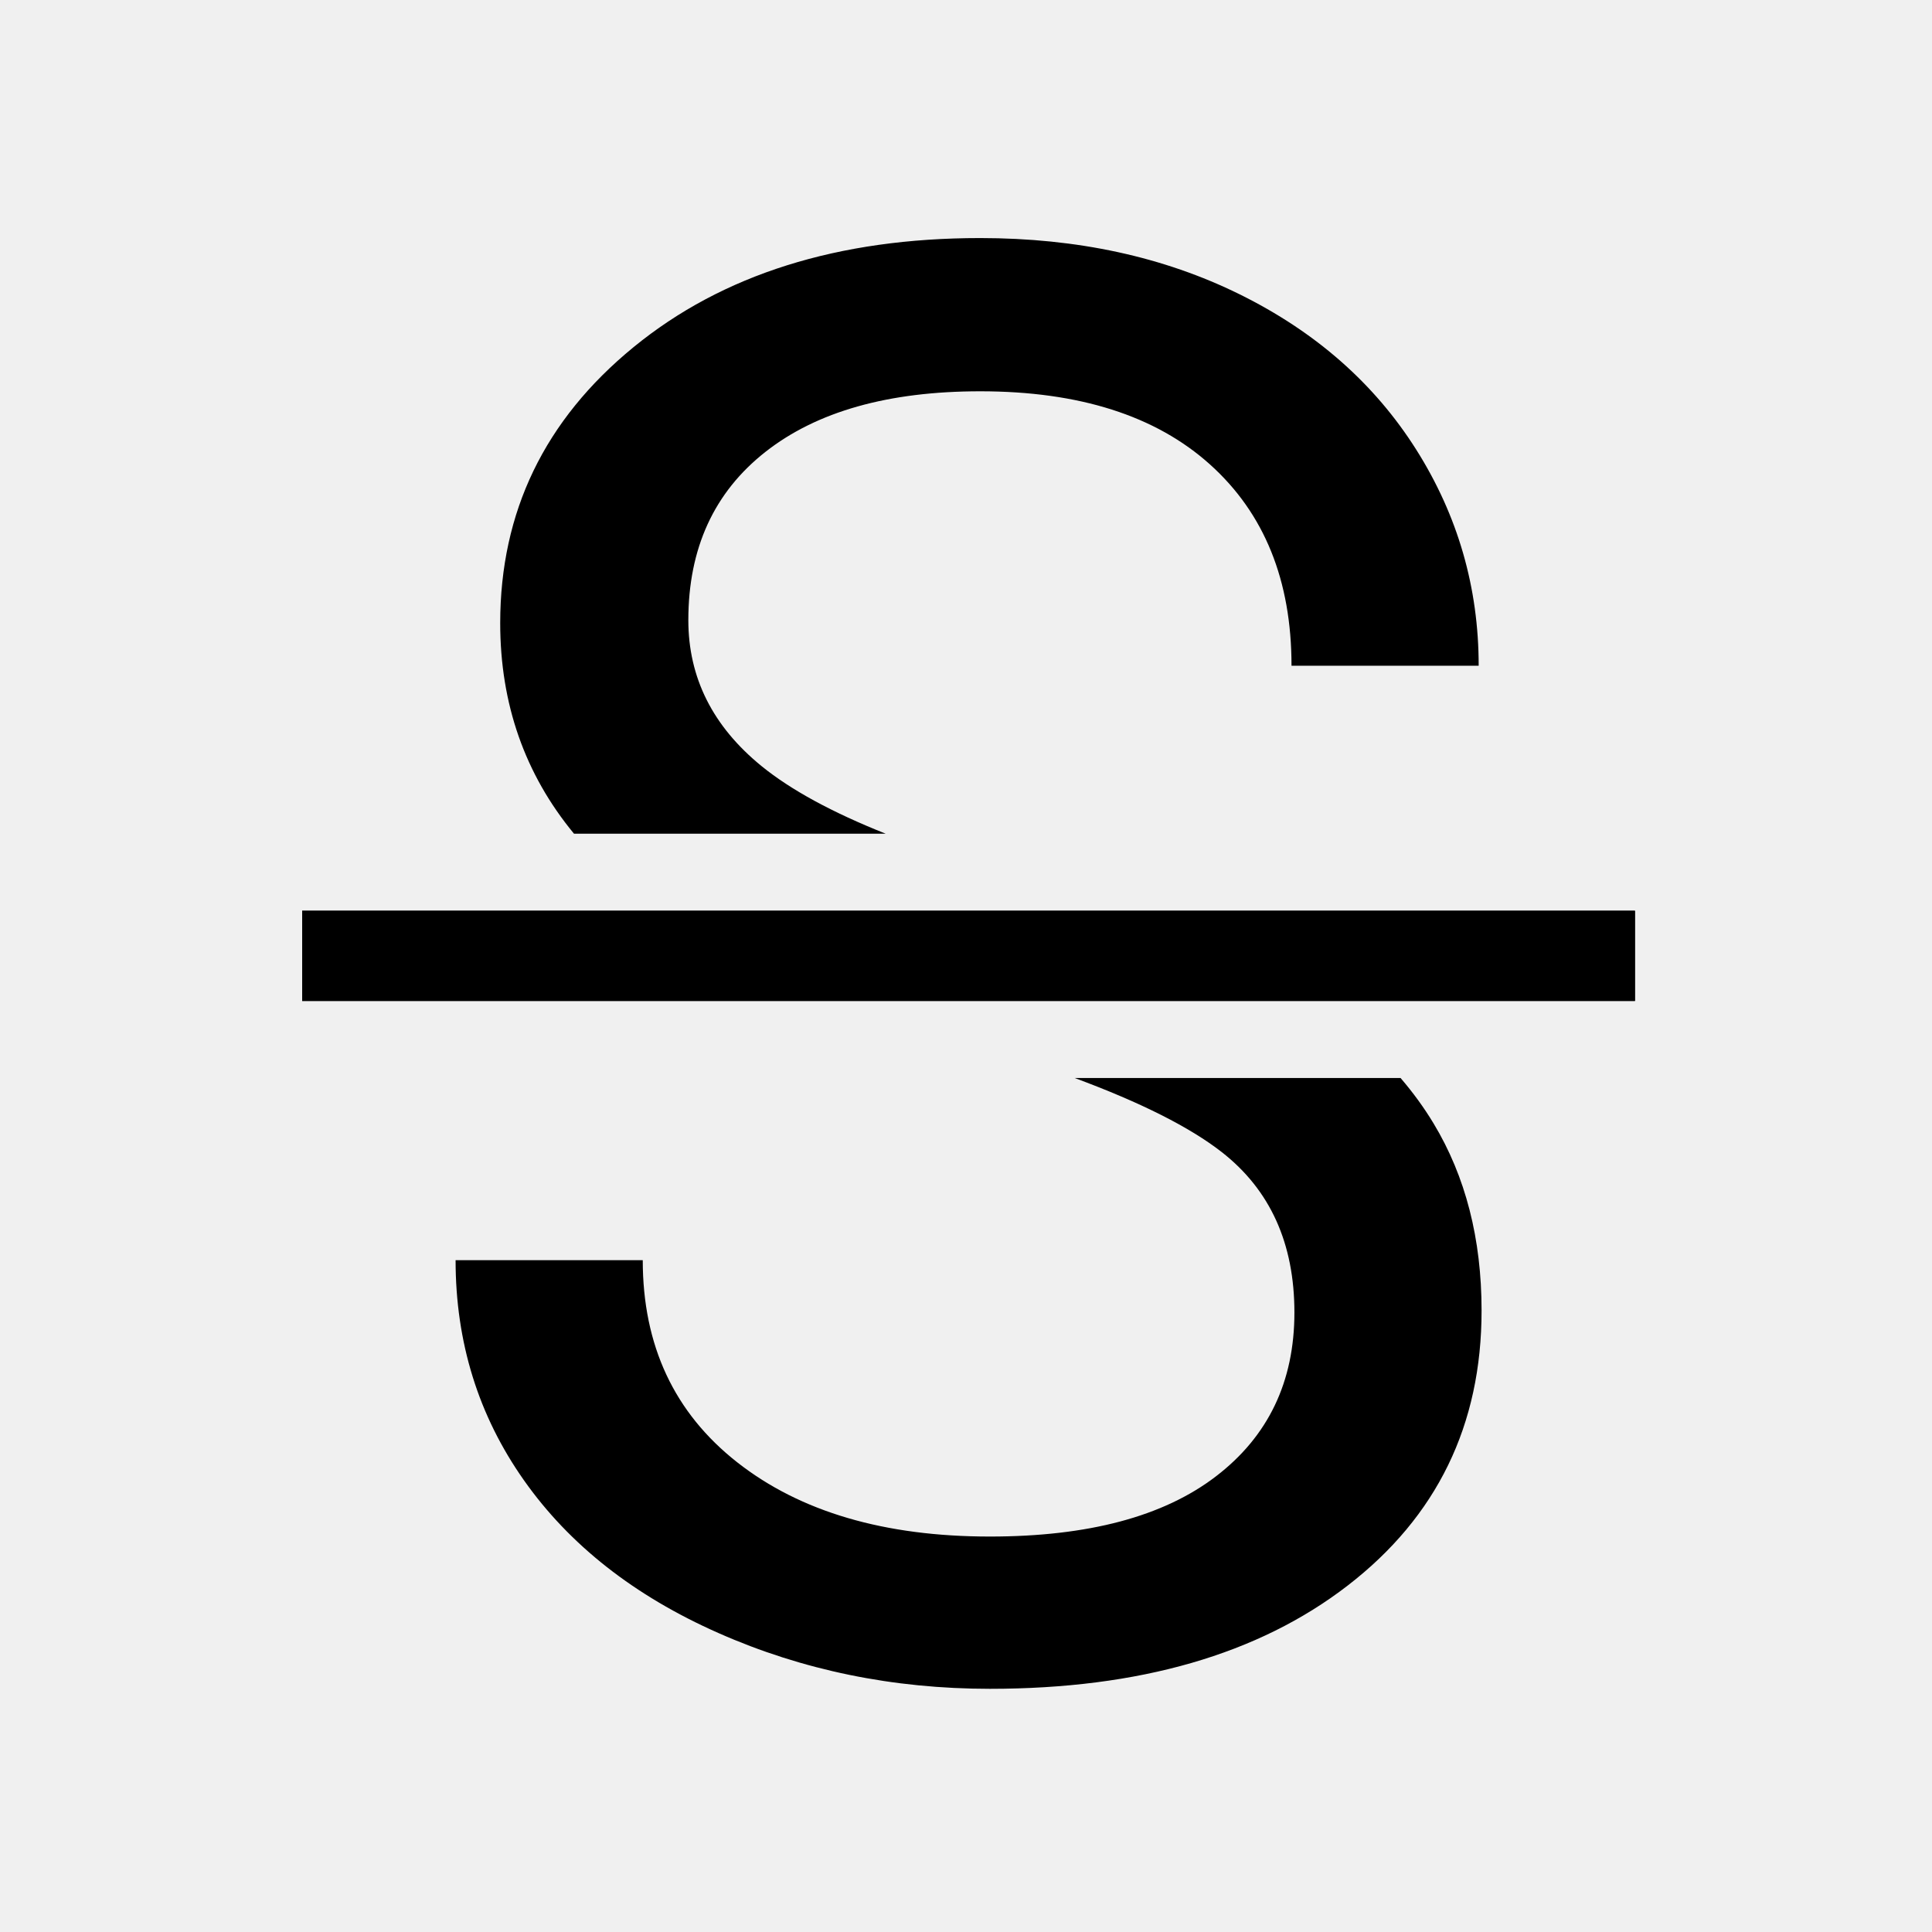
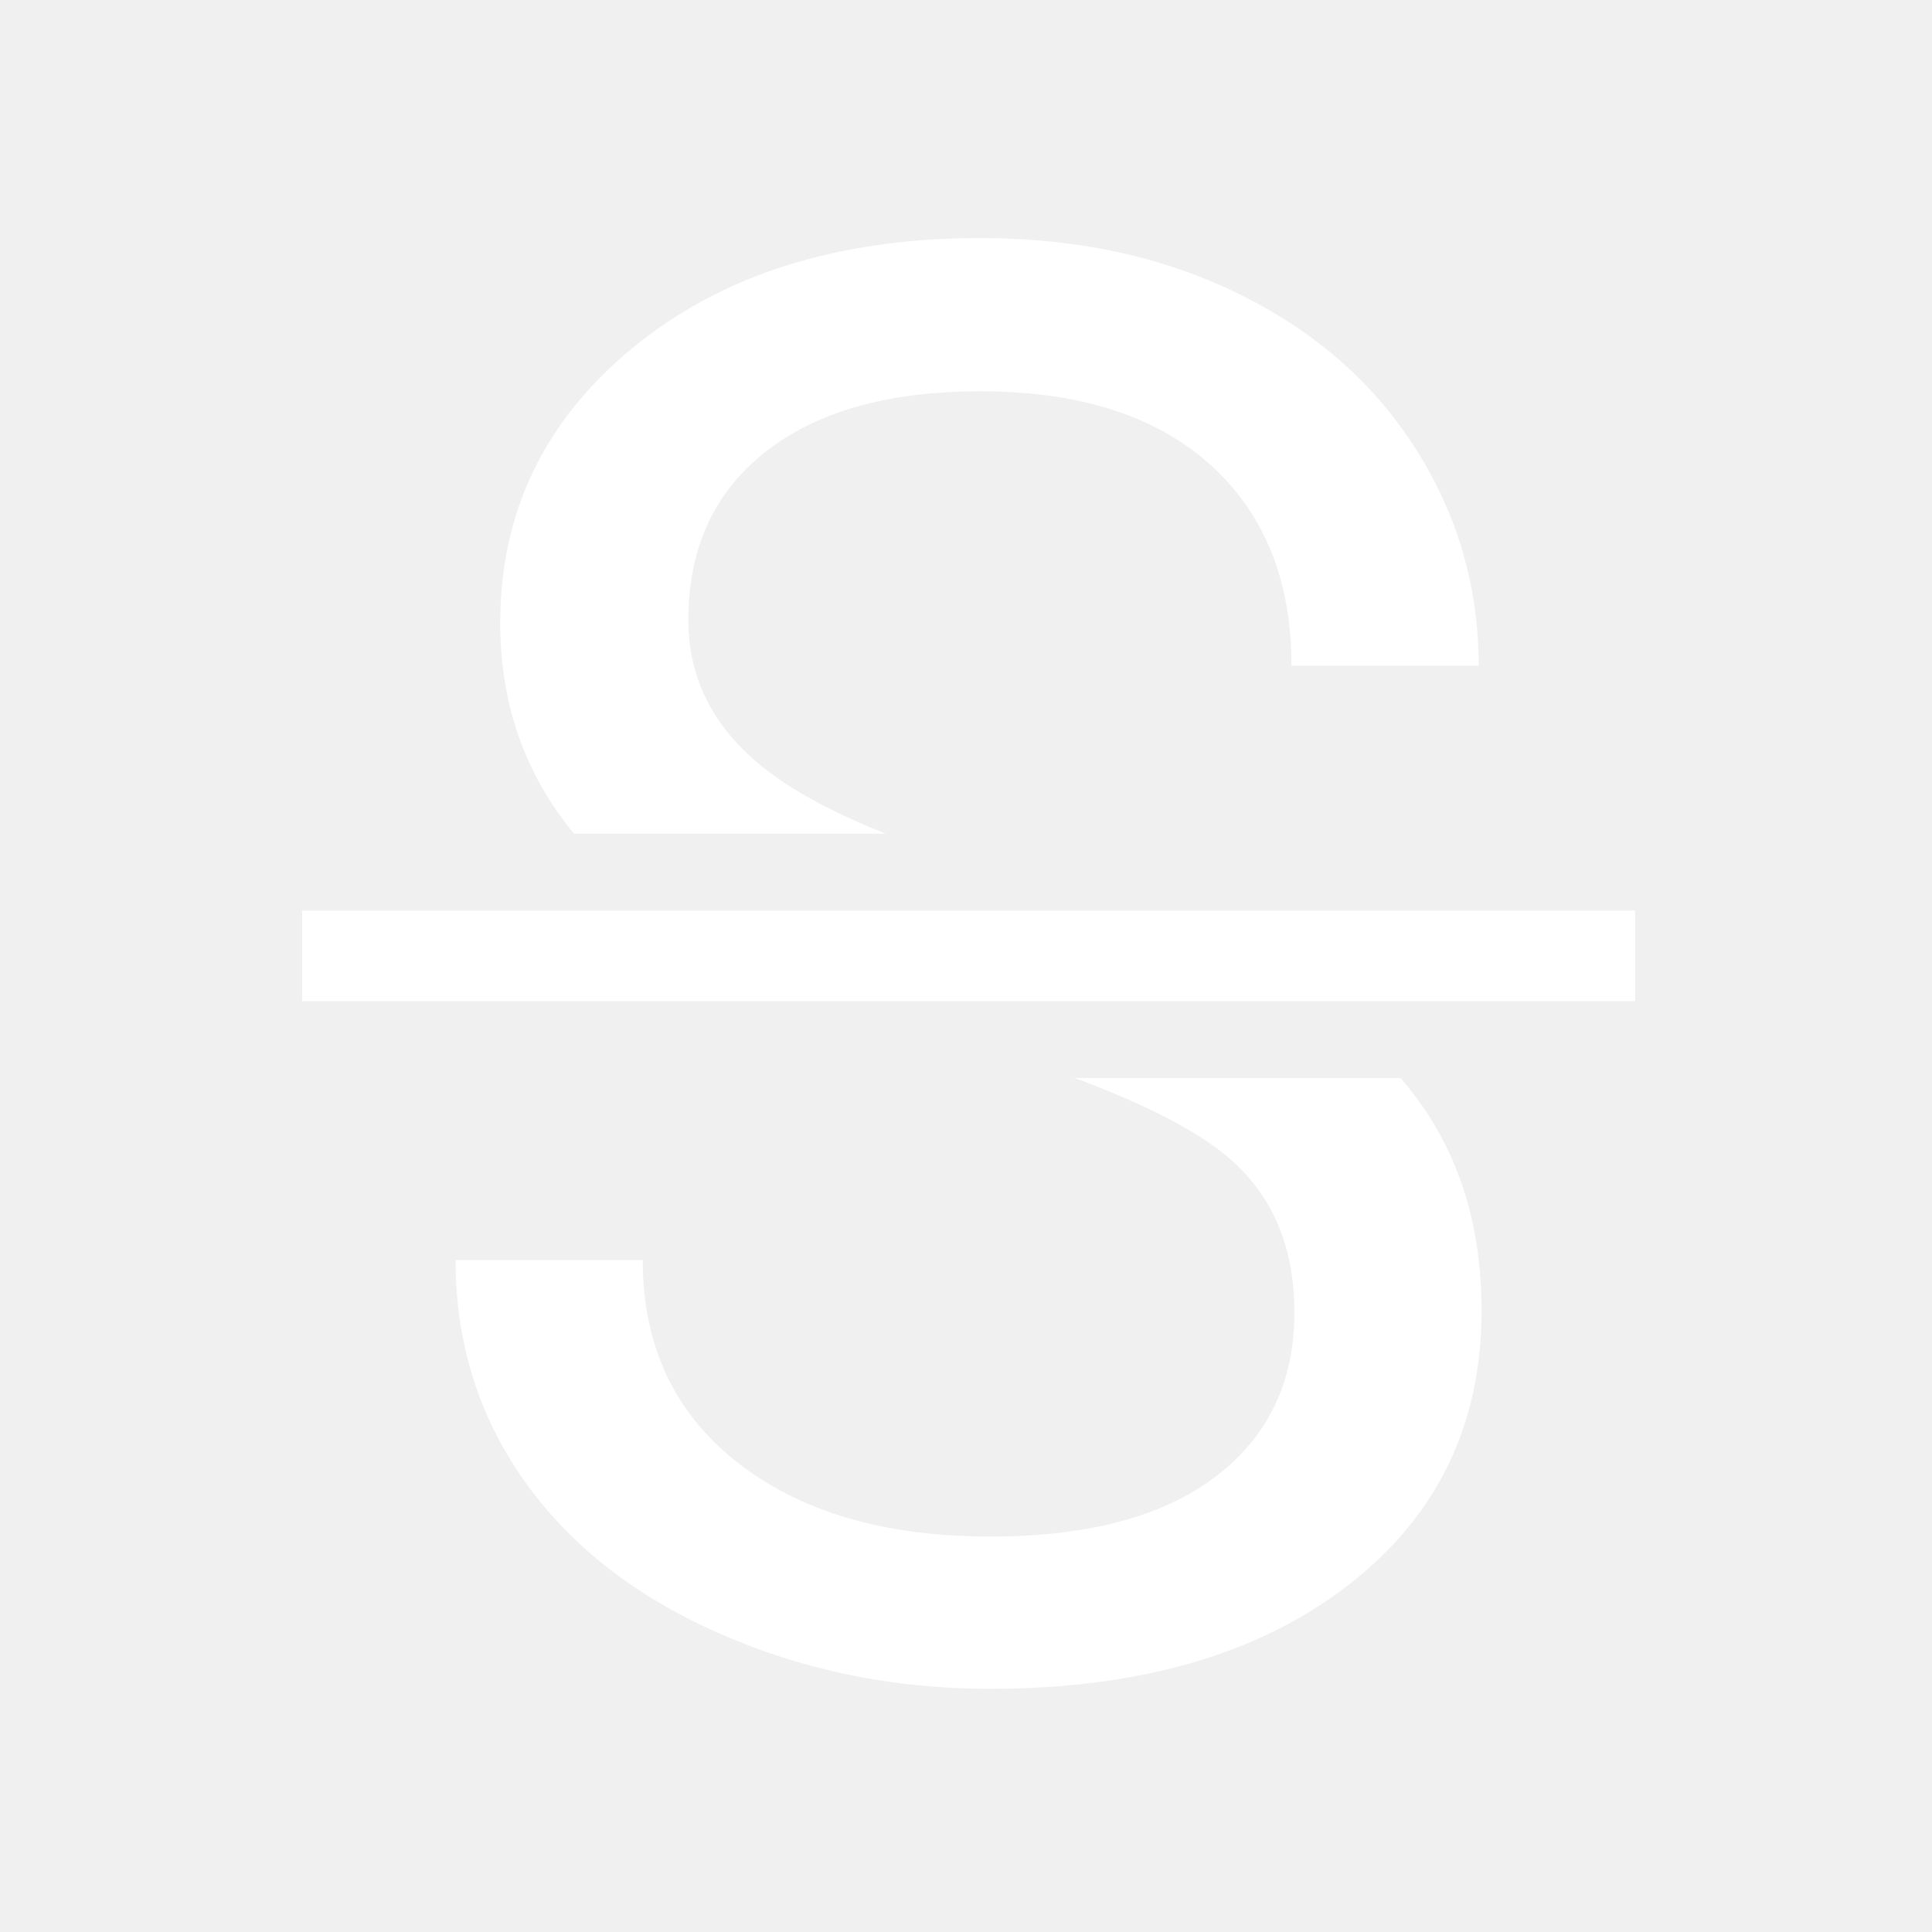
- <svg xmlns="http://www.w3.org/2000/svg" fill="#000000" width="64px" height="64px" viewBox="0 0 64 64" version="1.1" xml:space="preserve" style="fill-rule:evenodd;clip-rule:evenodd;stroke-linejoin:round;stroke-miterlimit:2;">
+ <svg xmlns="http://www.w3.org/2000/svg" fill="white" width="64px" height="64px" viewBox="0 0 64 64" version="1.1" xml:space="preserve" style="fill-rule:evenodd;clip-rule:evenodd;stroke-linejoin:round;stroke-miterlimit:2;">
  <g id="SVGRepo_bgCarrier" stroke-width="0" />
  <g id="SVGRepo_tracerCarrier" stroke-linecap="round" stroke-linejoin="round" />
  <g id="SVGRepo_iconCarrier">
    <rect id="Icons" x="-192" y="0" width="1280" height="800" style="fill:none;" />
    <g id="Icons1">
      <g id="Strike">
        <rect id="Strike-line" x="10.01" y="30.17" width="44.15" height="2.988" />
        <rect x="10.01" y="30.17" width="44.15" height="2.988" />
        <path id="Strike1" d="M46.396,35.711c0.414,0.482 0.779,0.983 1.093,1.504c1.06,1.756 1.59,3.823 1.59,6.2c0,3.791 -1.478,6.827 -4.433,9.107c-2.955,2.281 -6.907,3.422 -11.854,3.422c-3.212,0 -6.21,-0.616 -8.994,-1.848c-2.785,-1.231 -4.931,-2.917 -6.441,-5.059c-1.51,-2.142 -2.265,-4.572 -2.265,-7.292l6.2,0c0,2.827 1.044,5.059 3.132,6.698c2.088,1.638 4.877,2.457 8.368,2.457c3.256,0 5.75,-0.664 7.485,-1.992c1.735,-1.327 2.602,-3.137 2.602,-5.429c0,-2.291 -0.803,-4.063 -2.409,-5.316c-1.057,-0.824 -2.68,-1.642 -4.868,-2.452l10.794,0Zm-27.382,-8.094c-1.629,-1.974 -2.444,-4.3 -2.444,-6.978c0,-3.683 1.472,-6.73 4.417,-9.139c2.944,-2.409 6.773,-3.614 11.484,-3.614c3.212,0 6.077,0.621 8.593,1.863c2.517,1.242 4.465,2.956 5.847,5.14c1.381,2.185 2.072,4.572 2.072,7.164l-6.2,0c0,-2.827 -0.9,-5.049 -2.699,-6.666c-1.799,-1.617 -4.336,-2.425 -7.613,-2.425c-3.041,0 -5.413,0.669 -7.115,2.007c-1.703,1.339 -2.554,3.197 -2.554,5.574c0,1.906 0.808,3.518 2.425,4.835c0.966,0.786 2.337,1.533 4.112,2.239l-10.325,0Z" style="fill-rule:nonzero;" />
      </g>
      <g id="H1"> </g>
      <g id="H2"> </g>
      <g id="H3"> </g>
      <g id="list-ul"> </g>
      <g id="hamburger-1"> </g>
      <g id="hamburger-2"> </g>
      <g id="list-ol"> </g>
      <g id="list-task"> </g>
      <g id="trash"> </g>
      <g id="vertical-menu"> </g>
      <g id="horizontal-menu"> </g>
      <g id="sidebar-2"> </g>
      <g id="Pen"> </g>
      <g id="Pen1"> </g>
      <g id="clock"> </g>
      <g id="external-link"> </g>
      <g id="hr"> </g>
      <g id="info"> </g>
      <g id="warning"> </g>
      <g id="plus-circle"> </g>
      <g id="minus-circle"> </g>
      <g id="vue"> </g>
      <g id="cog"> </g>
      <g id="logo"> </g>
      <g id="radio-check"> </g>
      <g id="eye-slash"> </g>
      <g id="eye"> </g>
      <g id="toggle-off"> </g>
      <g id="shredder"> </g>
      <g id="spinner--loading--dots-"> </g>
      <g id="react"> </g>
      <g id="check-selected"> </g>
      <g id="turn-off"> </g>
      <g id="code-block"> </g>
      <g id="user"> </g>
      <g id="coffee-bean"> </g>
      <g id="coffee-beans">
        <g id="coffee-bean1"> </g>
      </g>
      <g id="coffee-bean-filled"> </g>
      <g id="coffee-beans-filled">
        <g id="coffee-bean2"> </g>
      </g>
      <g id="clipboard"> </g>
      <g id="clipboard-paste"> </g>
      <g id="clipboard-copy"> </g>
      <g id="Layer1"> </g>
    </g>
  </g>
</svg>
